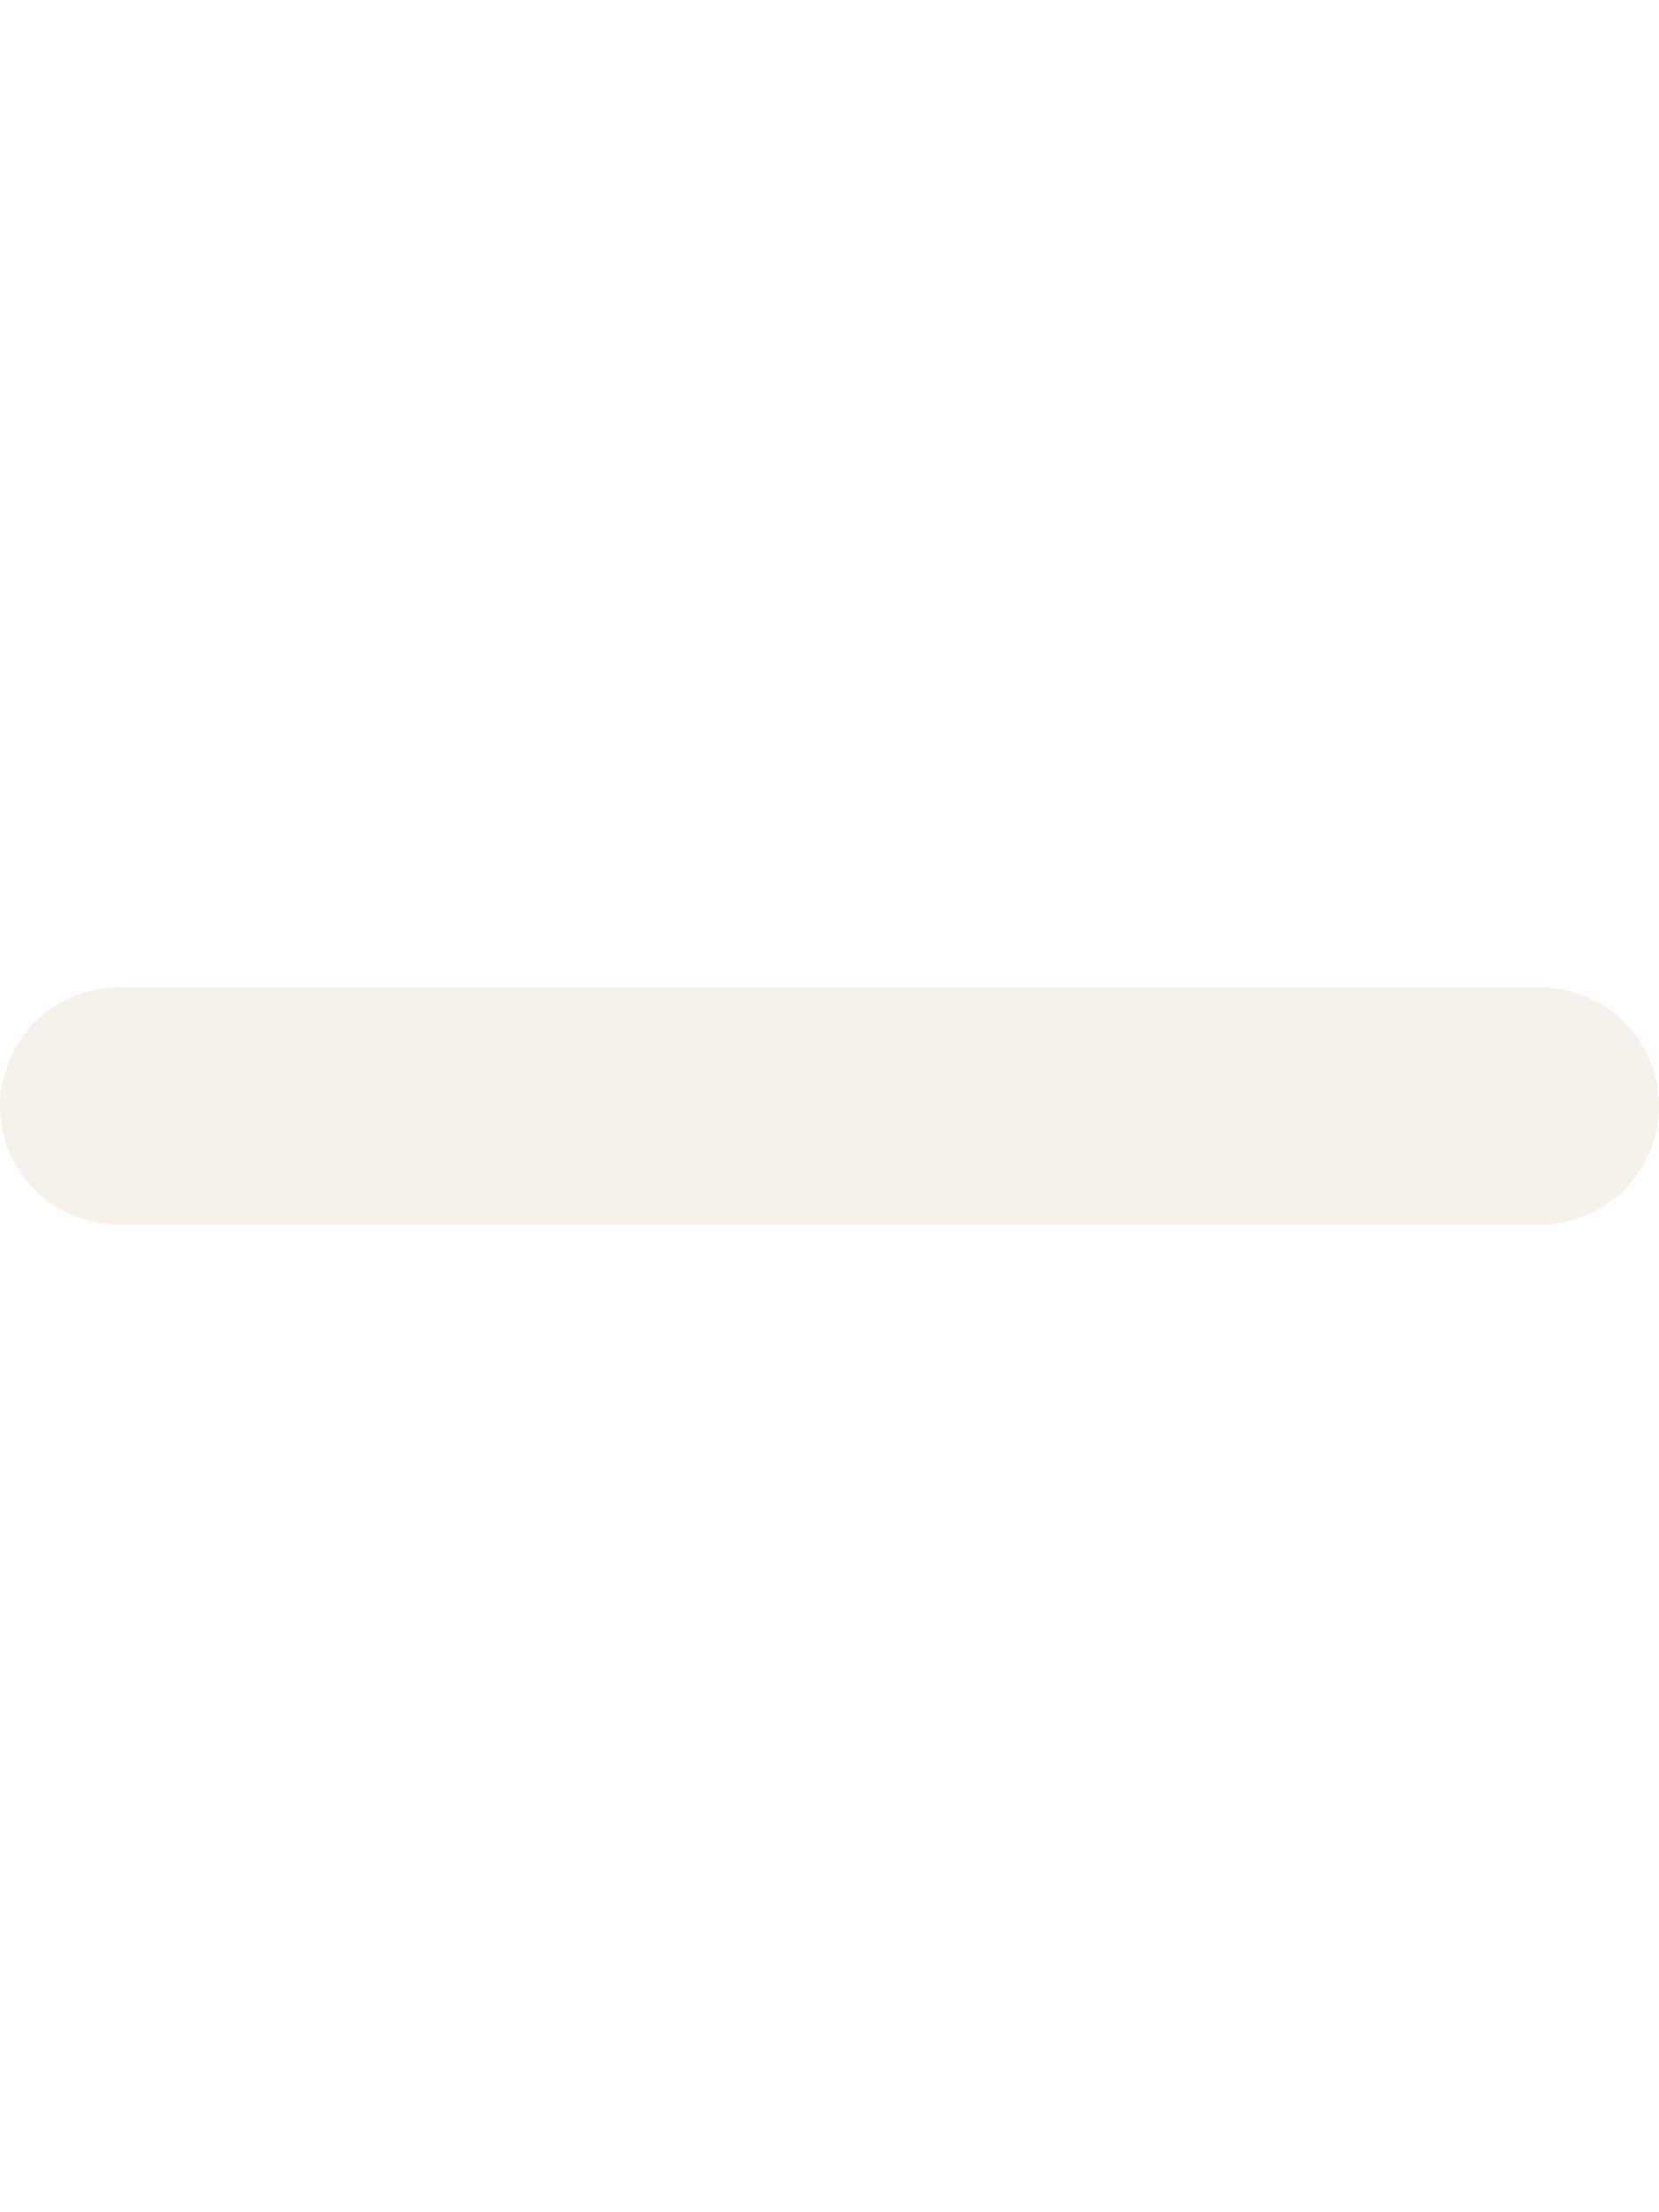
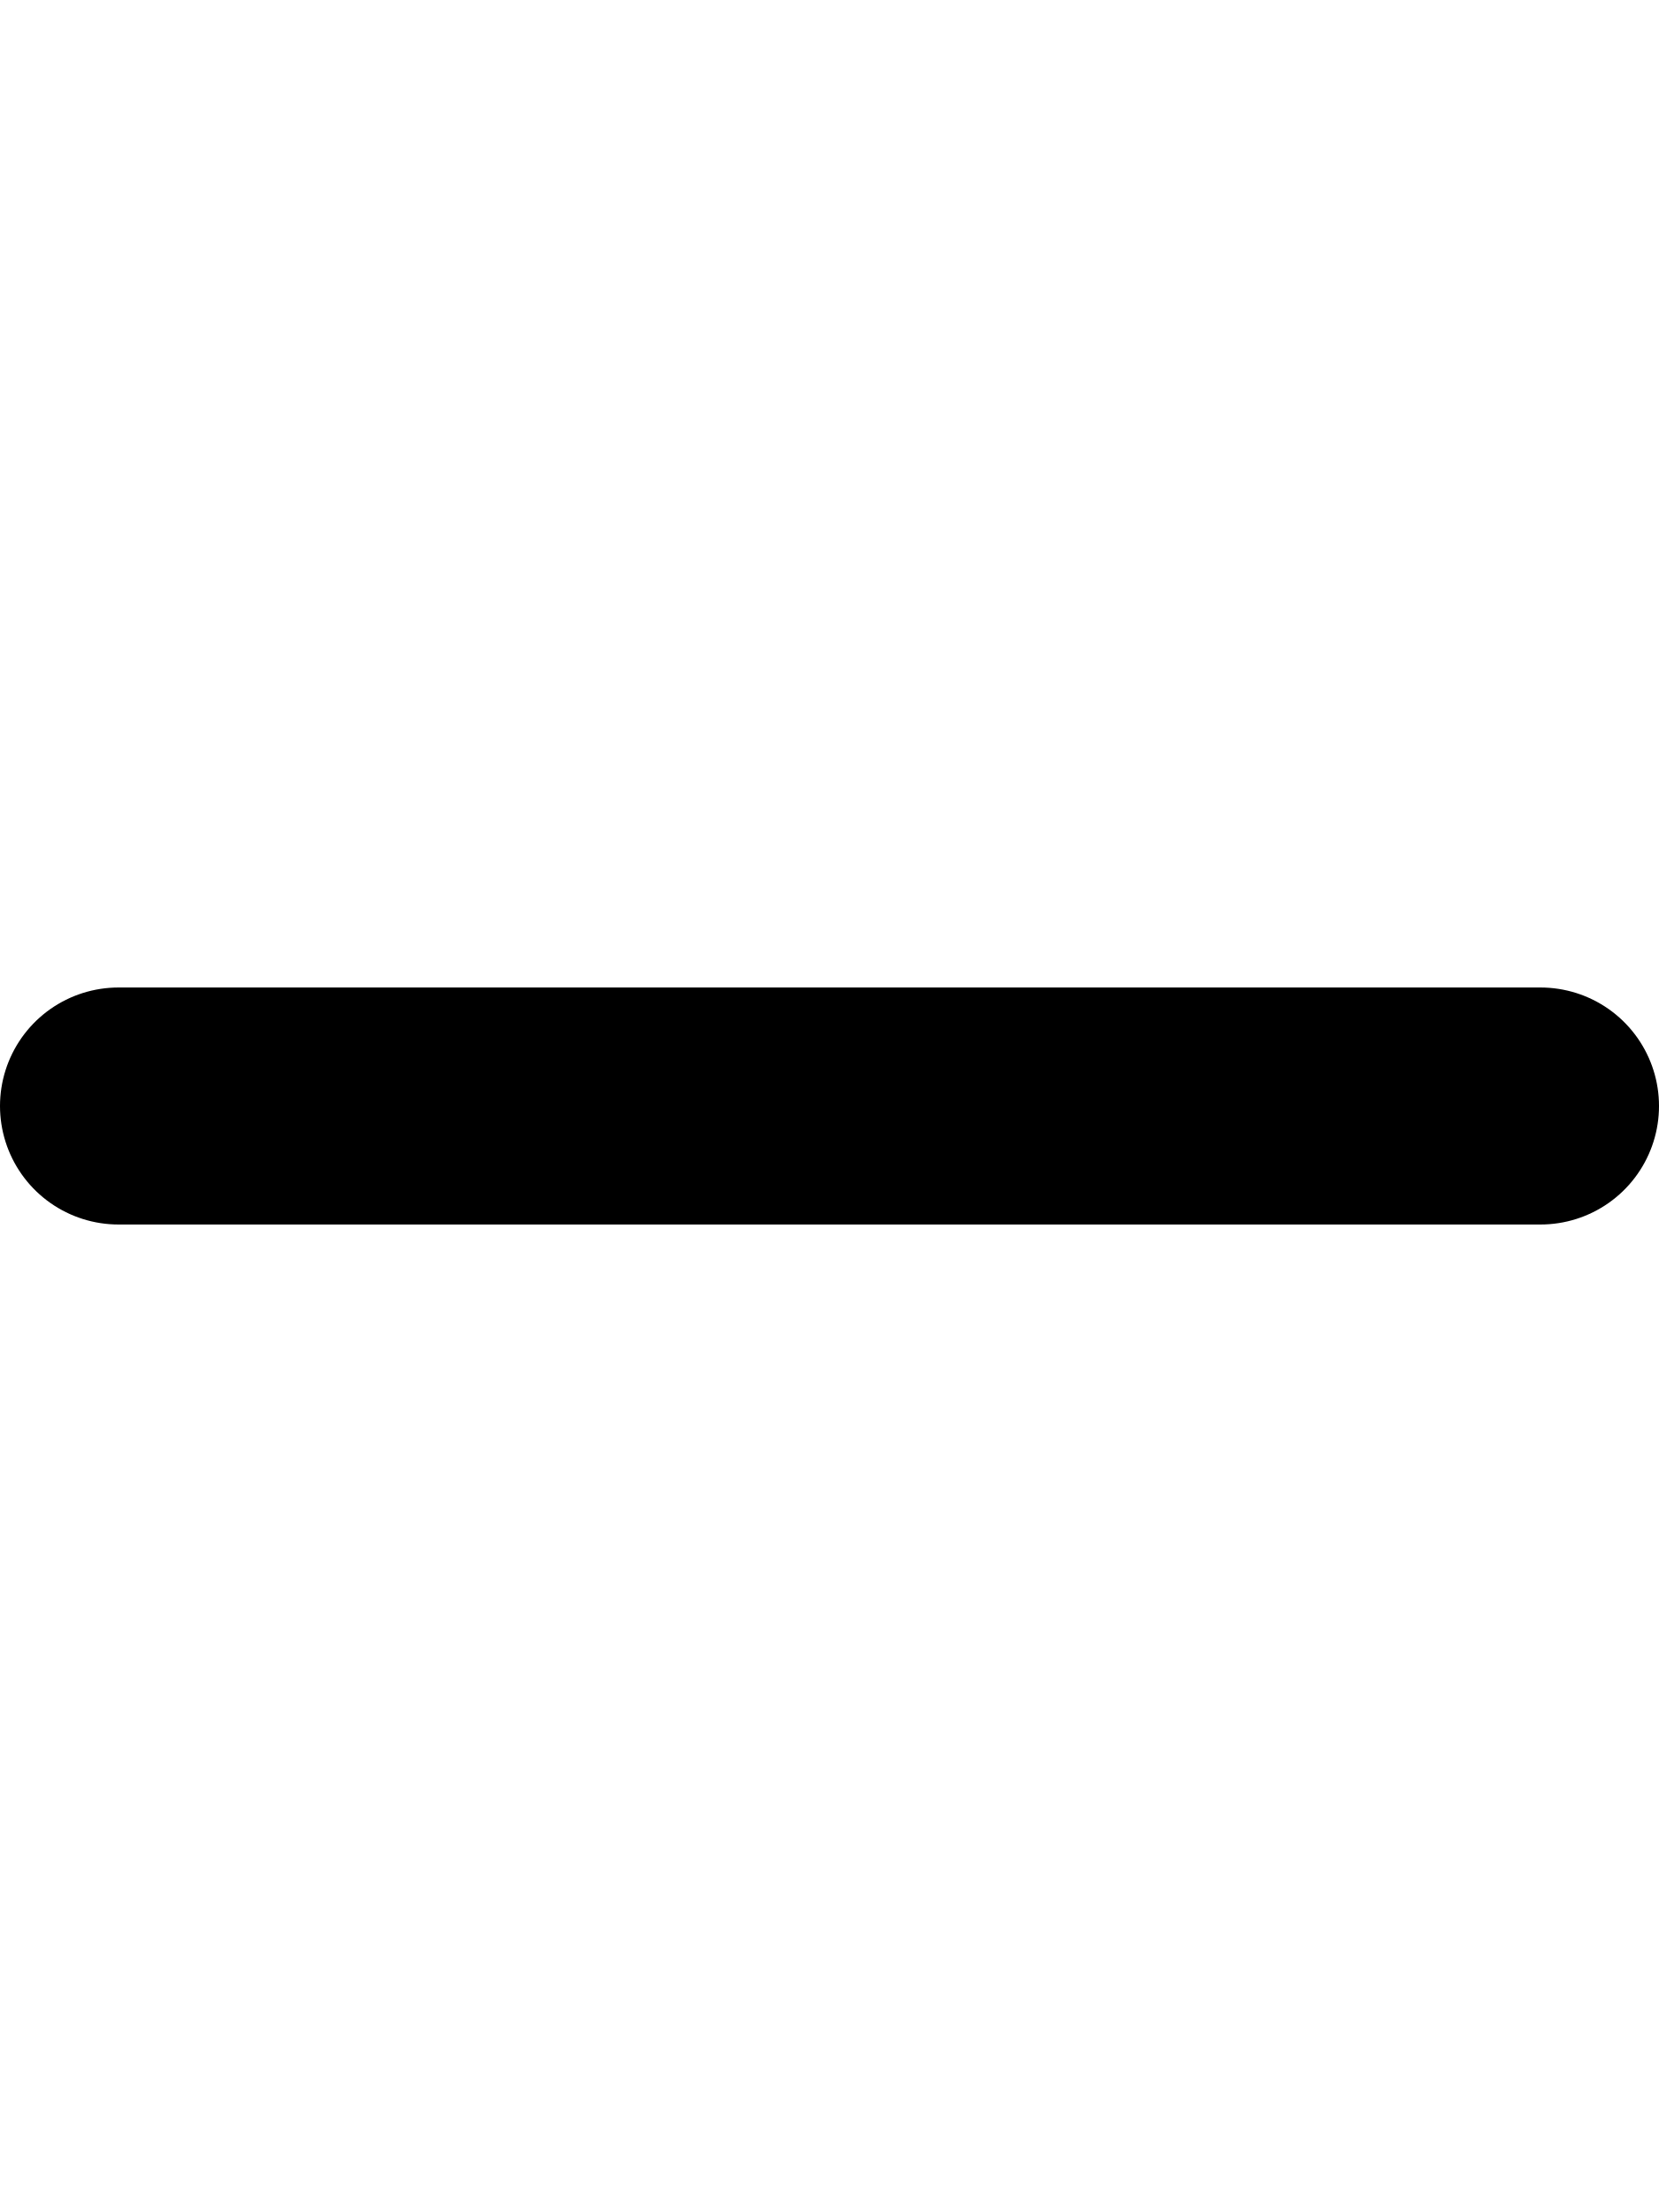
<svg xmlns="http://www.w3.org/2000/svg" version="1.2" baseProfile="tiny" id="Layer_1" x="0px" y="0px" viewBox="0 0 14 2" xml:space="preserve" width="15px" height="20px" class="Icon Icon--minimize">
-   <line fill="none" stroke="#F6F2EB" stroke-width="2" stroke-linecap="round" stroke-miterlimit="10" x1="1" y1="1" x2="13" y2="1" />
+   <line fill="none" stroke="black" stroke-width="2" stroke-linecap="round" stroke-miterlimit="10" x1="1" y1="1" x2="13" y2="1" />
</svg>
